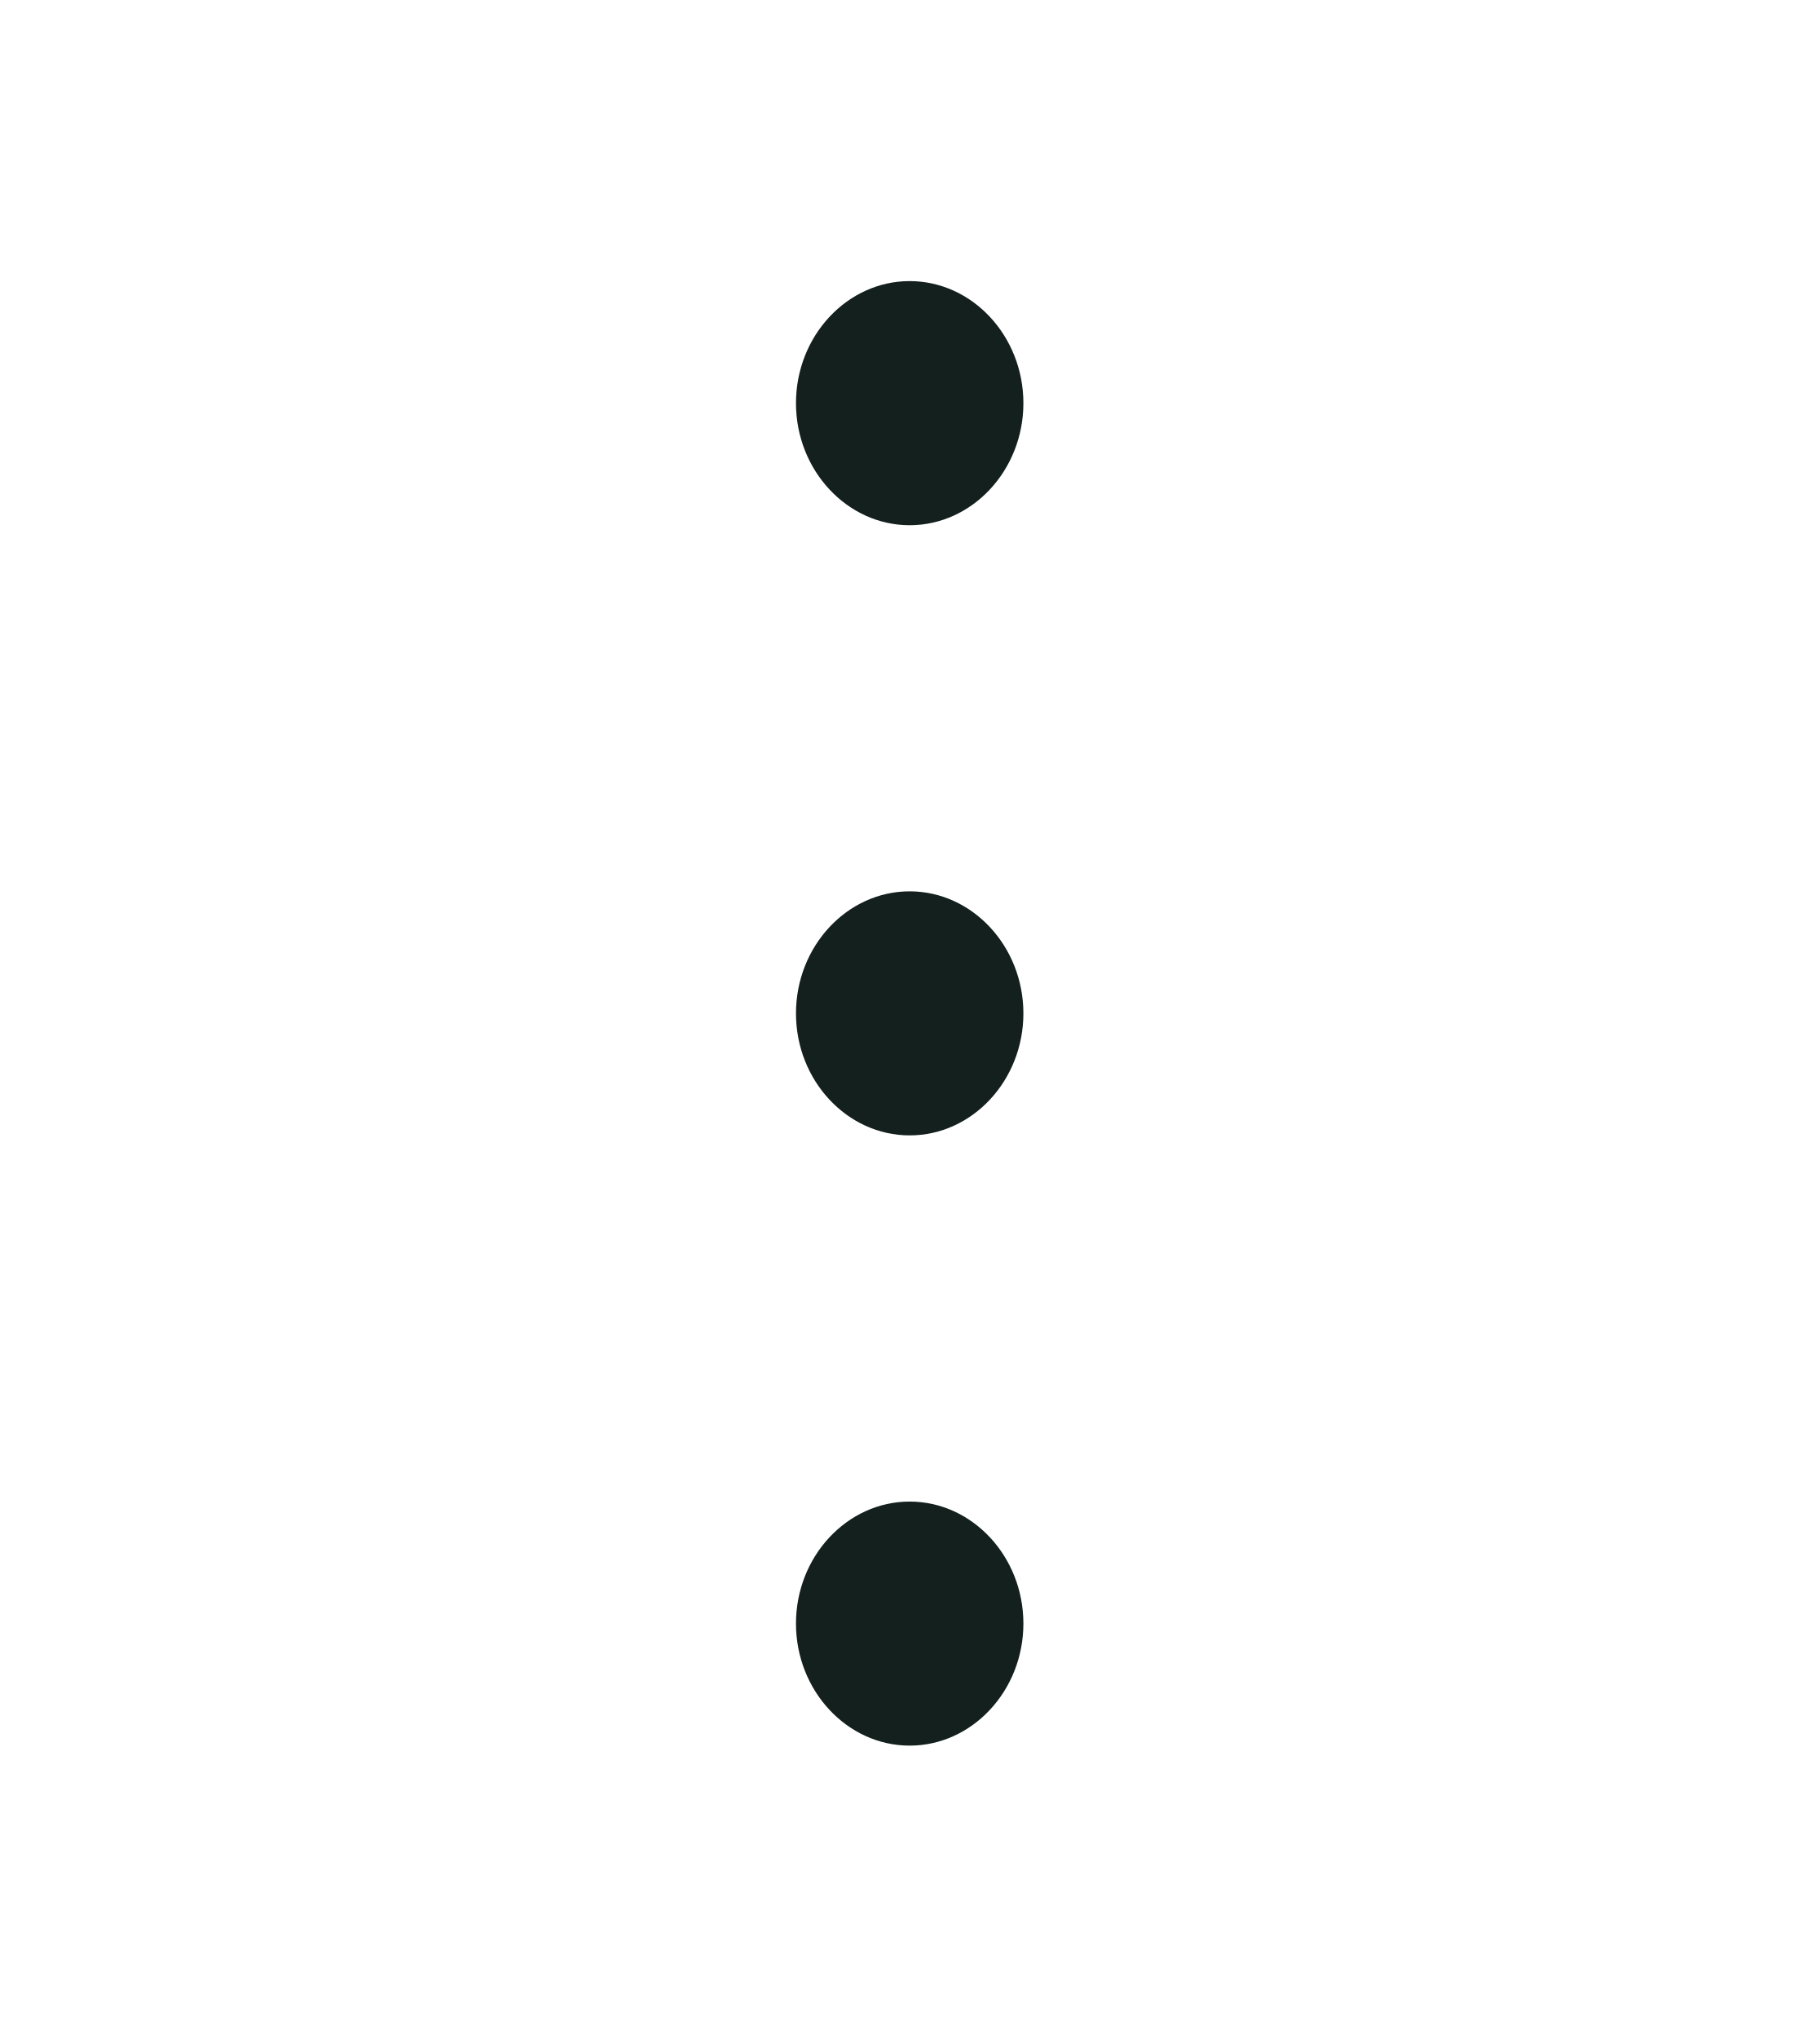
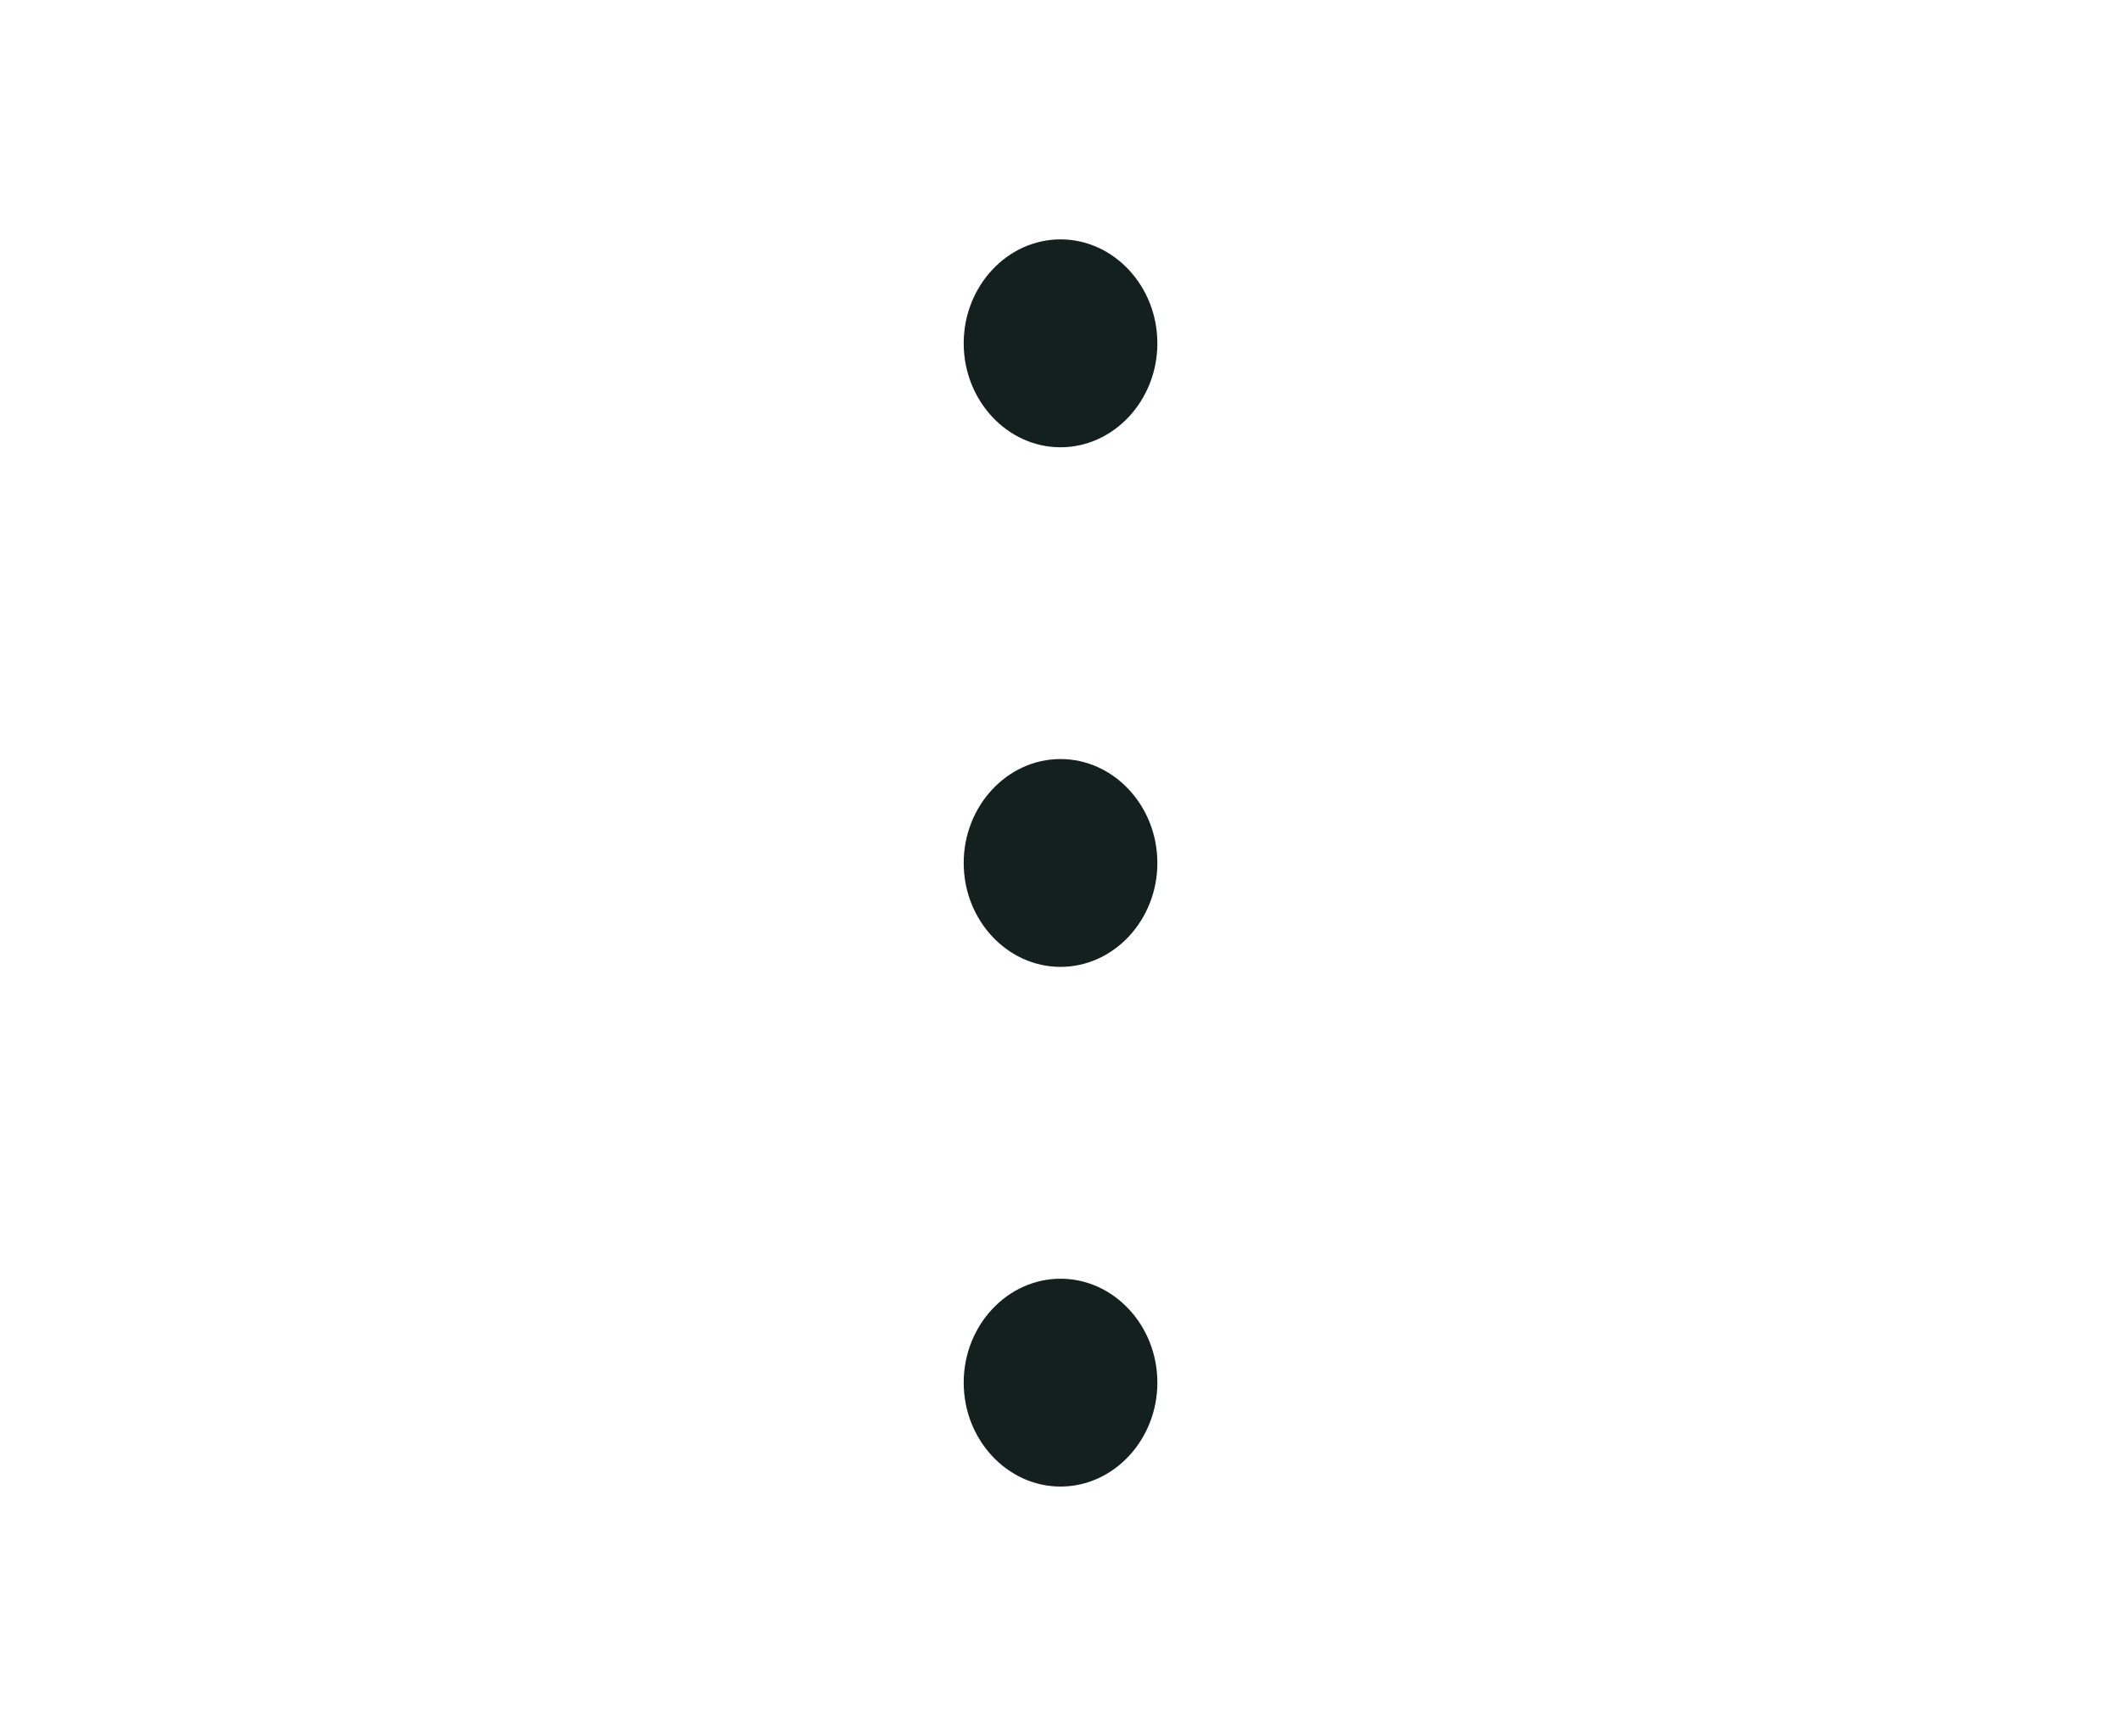
- <svg xmlns="http://www.w3.org/2000/svg" width="25" height="28" viewBox="0 0 25 28" fill="none">
+ <svg xmlns="http://www.w3.org/2000/svg" width="22" height="18" viewBox="0 0 25 28" fill="none">
  <g id="Frame">
    <path id="Vector" d="M12.5 3.862C11.641 3.862 10.938 4.617 10.938 5.539C10.938 6.461 11.641 7.216 12.5 7.216C13.36 7.216 14.063 6.461 14.063 5.539C14.063 4.617 13.36 3.862 12.5 3.862ZM12.5 20.63C11.641 20.63 10.938 21.384 10.938 22.306C10.938 23.228 11.641 23.983 12.5 23.983C13.36 23.983 14.063 23.228 14.063 22.306C14.063 21.384 13.36 20.63 12.5 20.63ZM12.5 12.246C11.641 12.246 10.938 13.001 10.938 13.923C10.938 14.845 11.641 15.599 12.5 15.599C13.36 15.599 14.063 14.845 14.063 13.923C14.063 13.001 13.36 12.246 12.5 12.246Z" fill="#13201E" />
  </g>
</svg>
